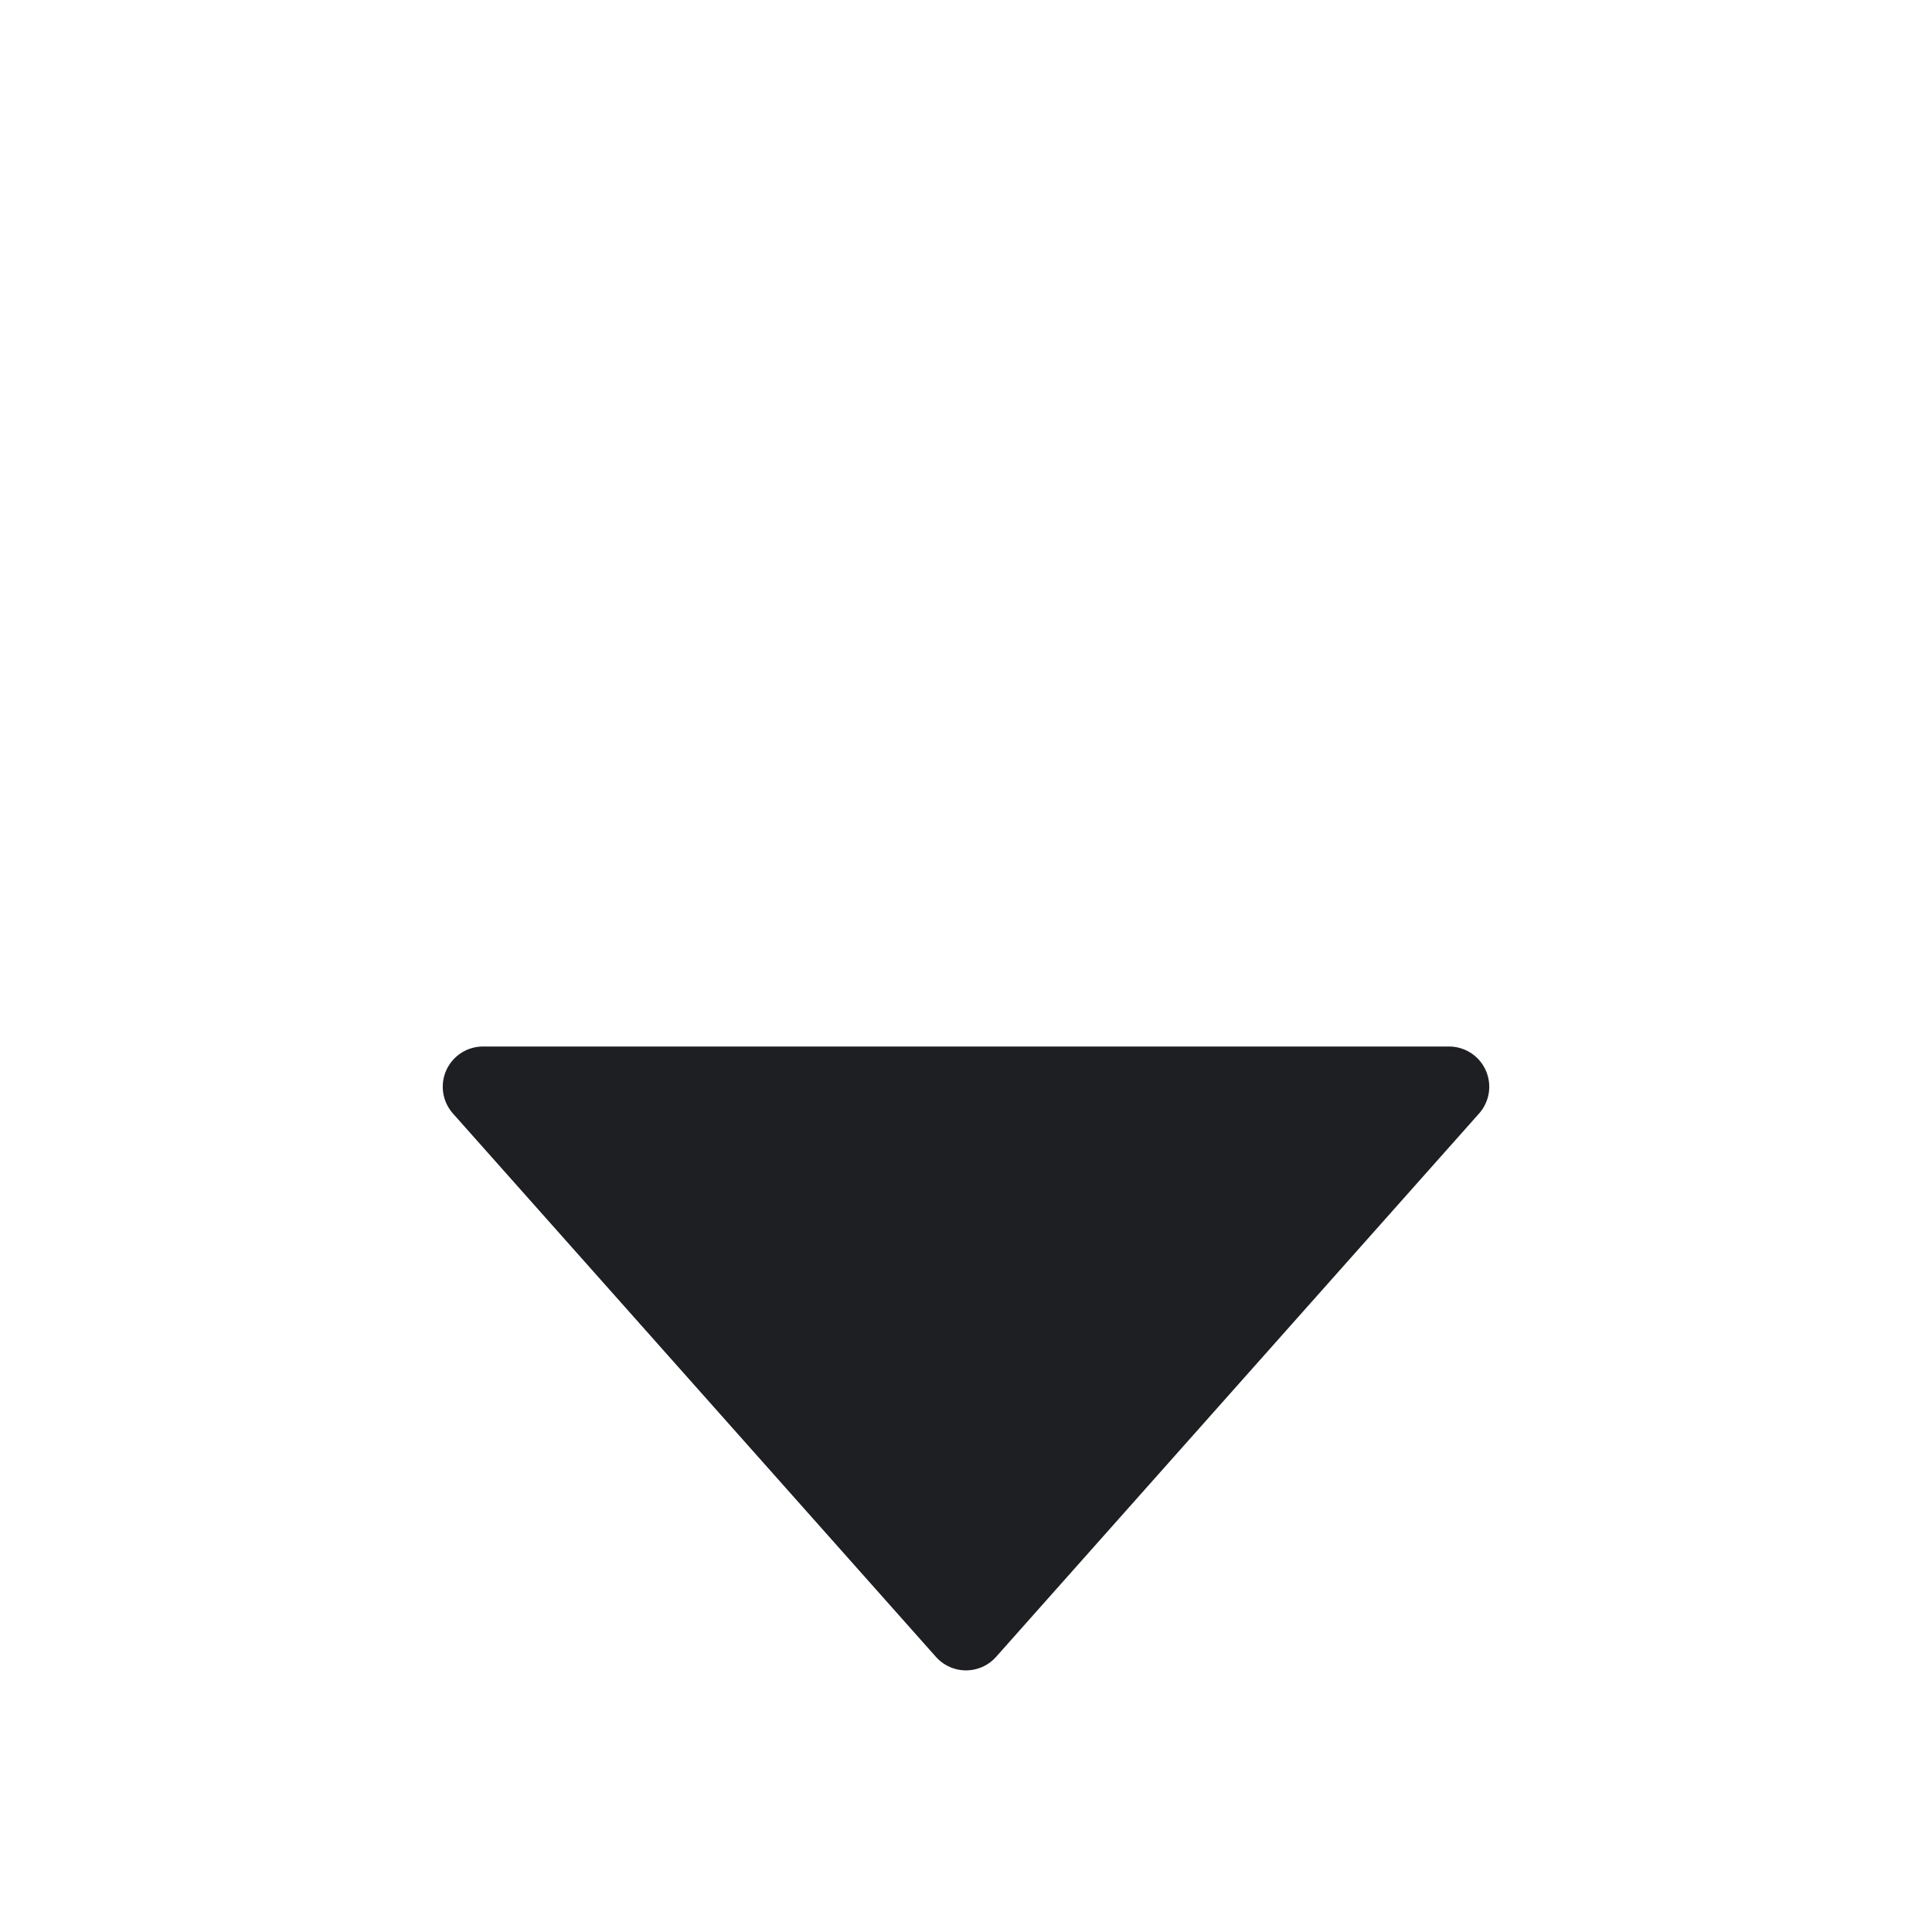
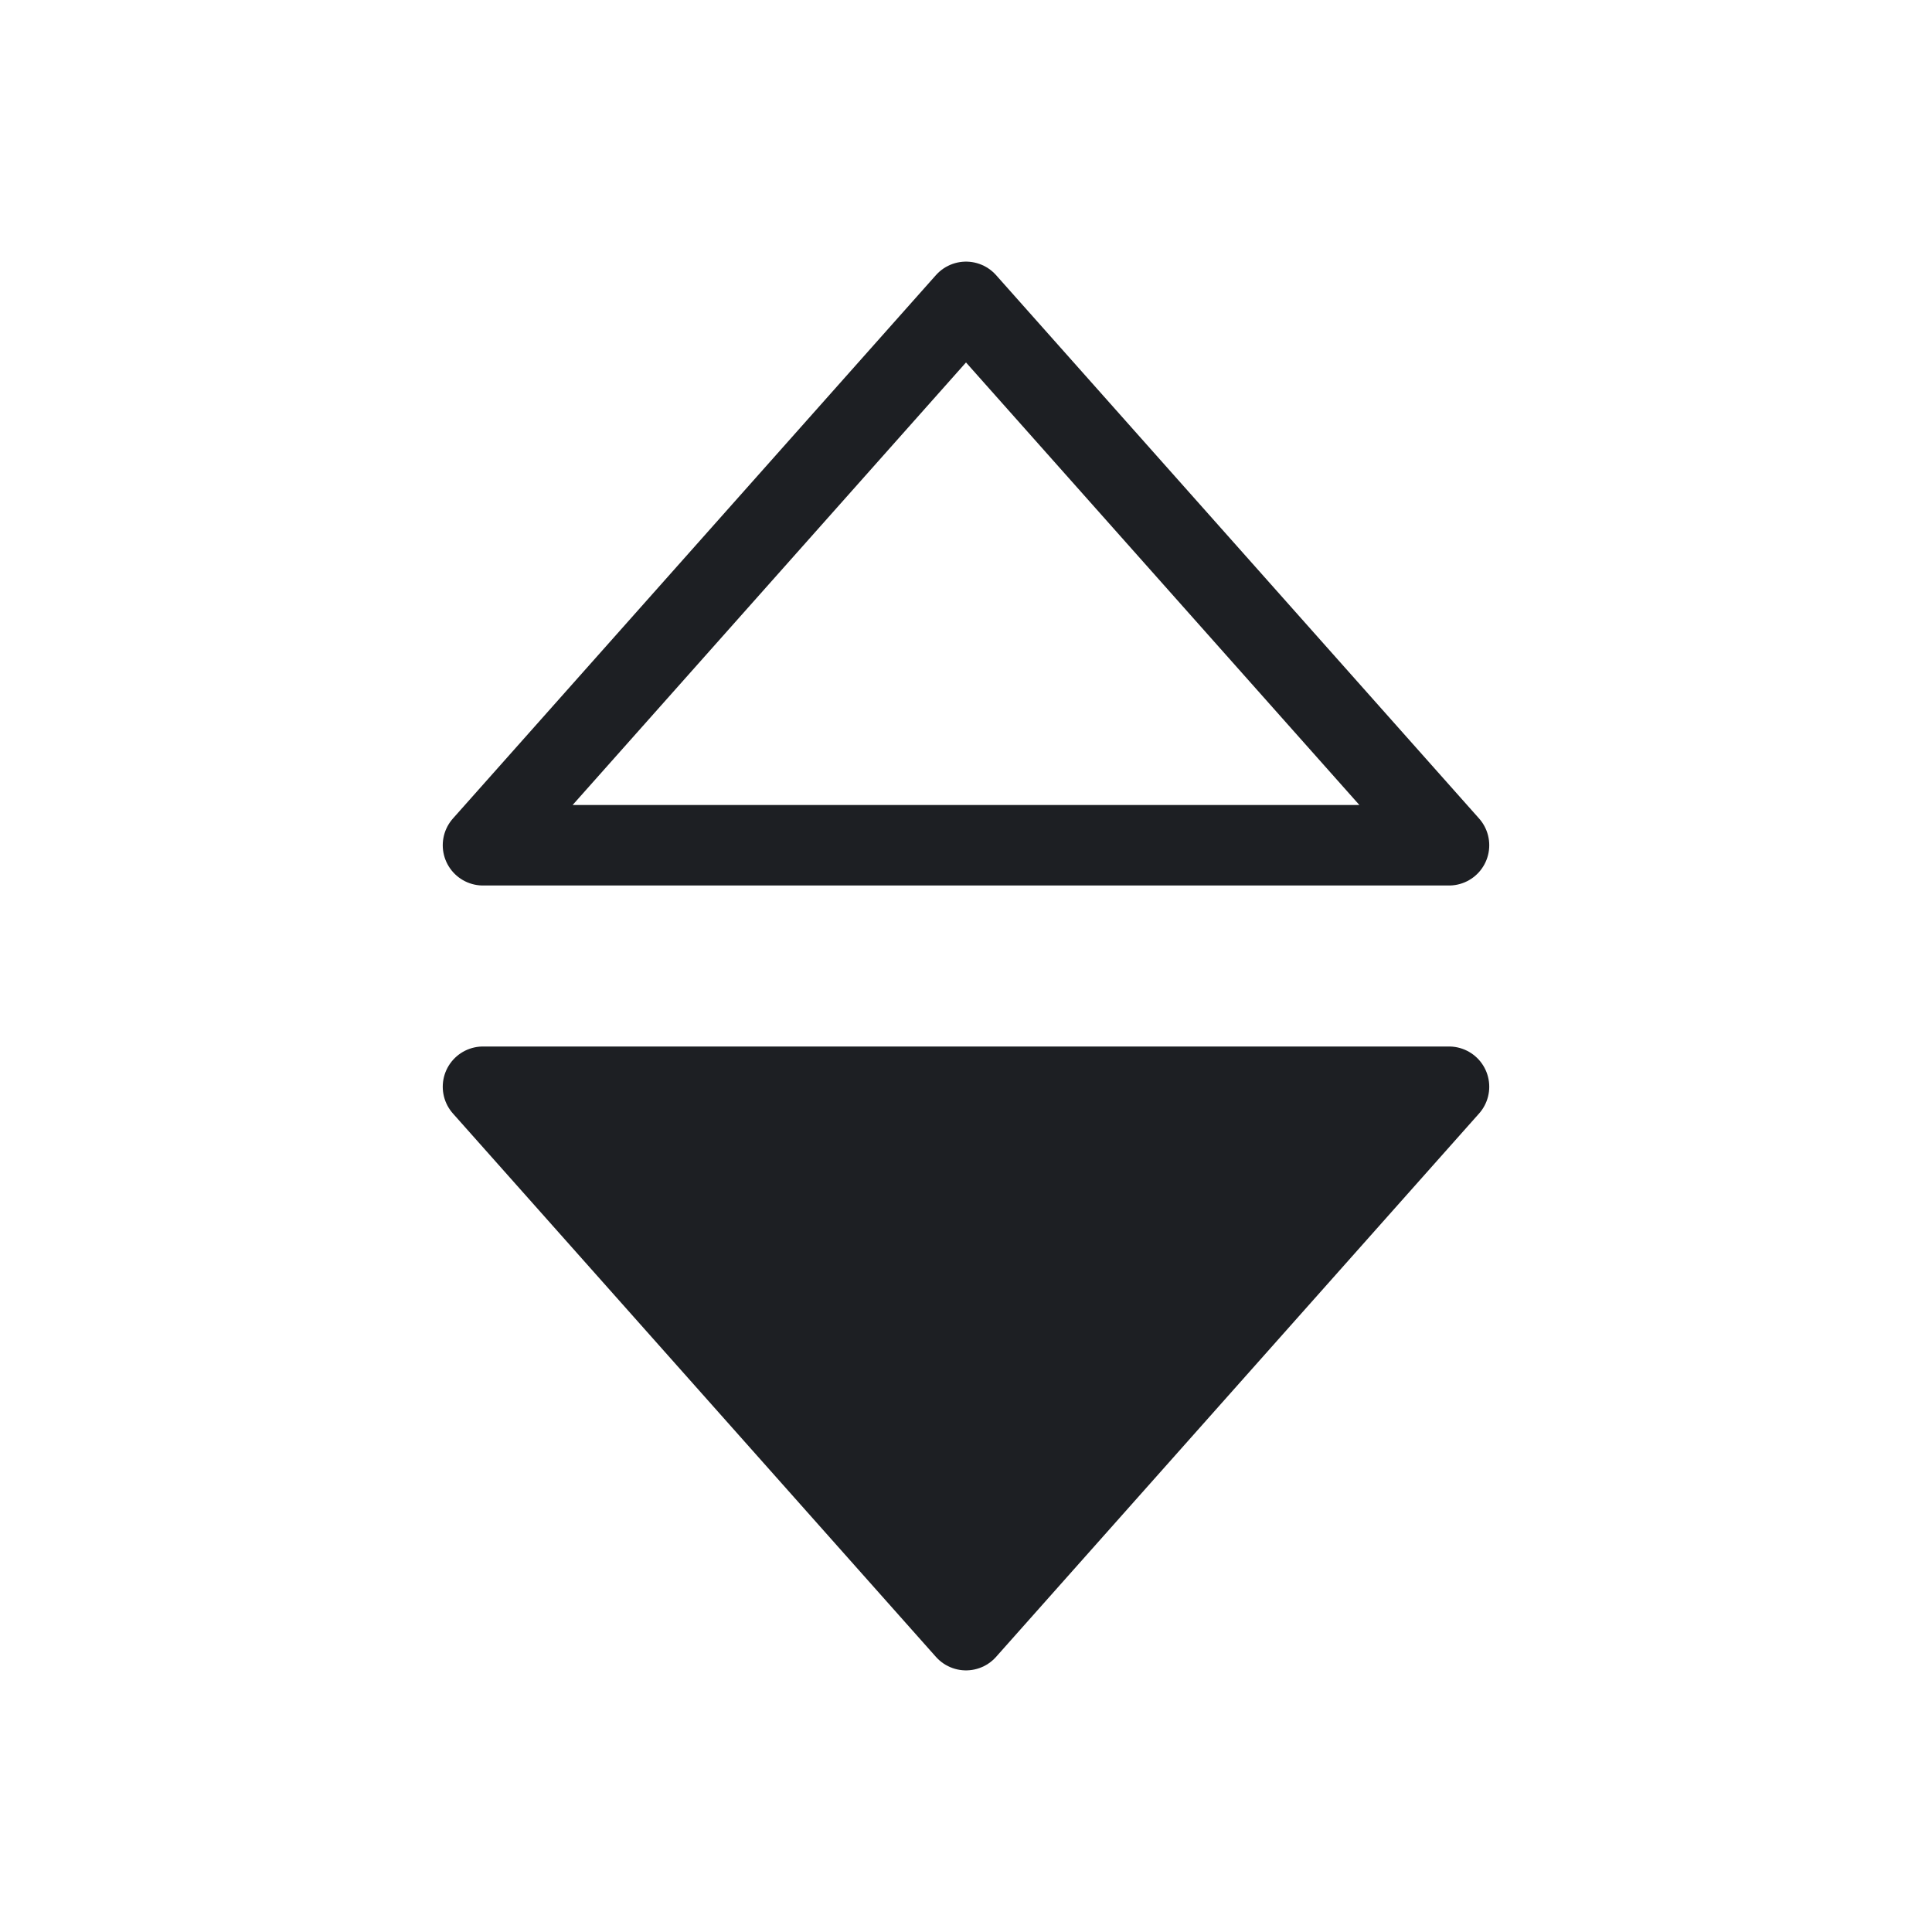
<svg xmlns="http://www.w3.org/2000/svg" width="24" height="24" viewBox="0 0 24 24" fill="none">
  <path d="M18 13.5L12 20.25L6 13.5L18 13.5Z" fill="#1D1F23" stroke="#1D1F23" stroke-linejoin="round" />
+   <path d="M18 10.5L6 10.5L12 3.75L18 10.5Z" stroke="#1D1F23" stroke-linejoin="round" />
</svg>
